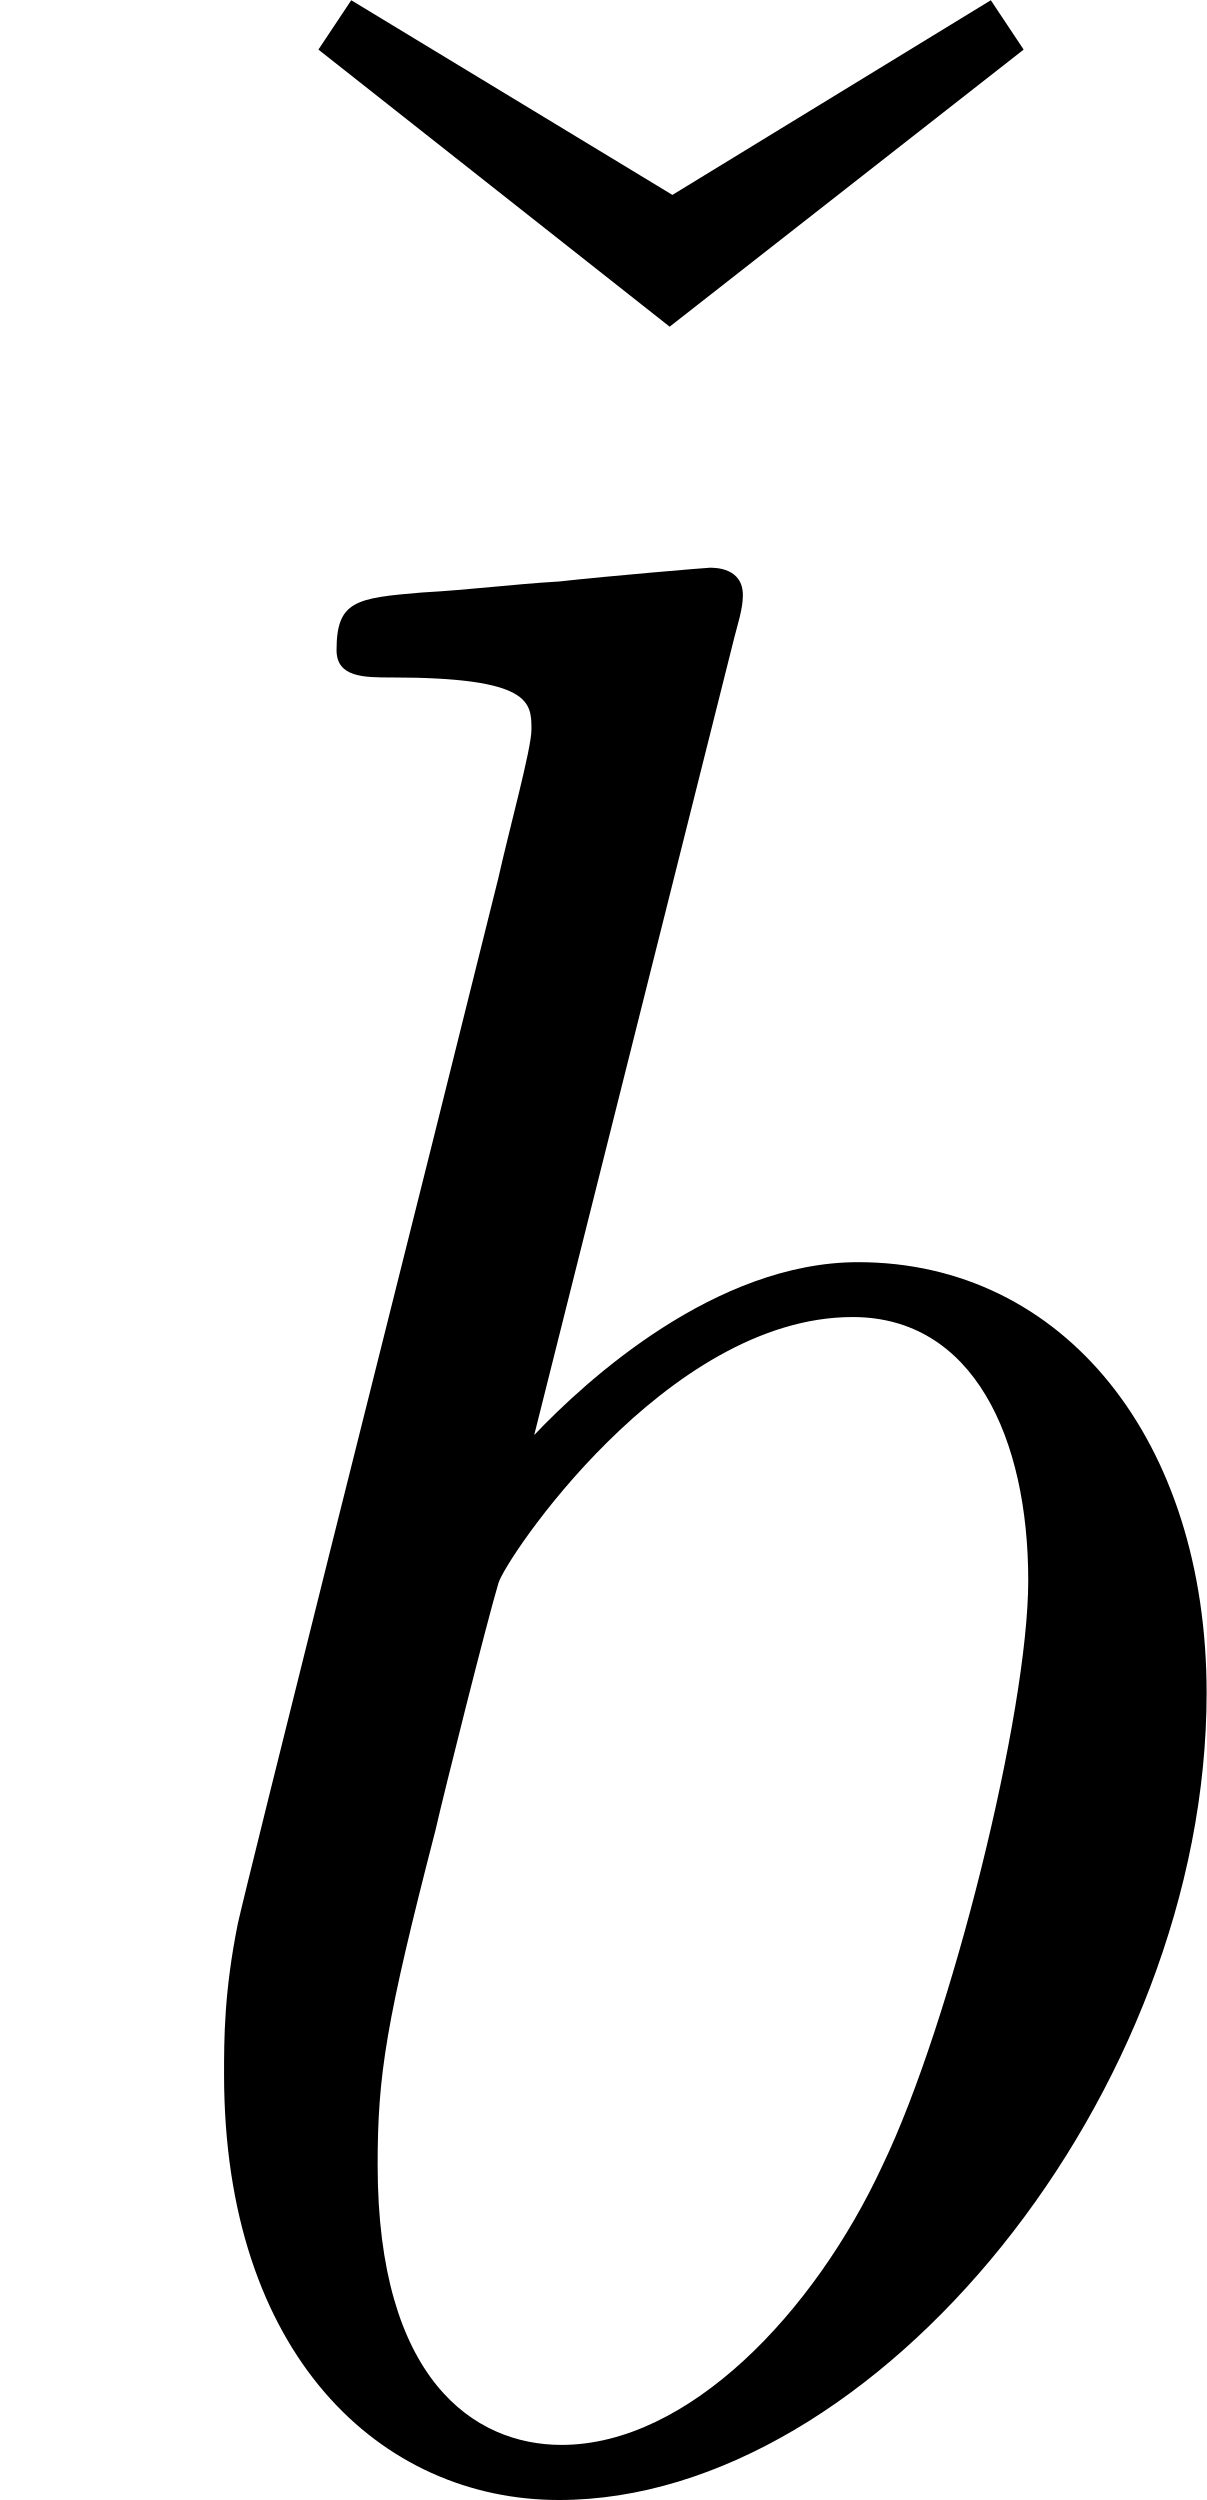
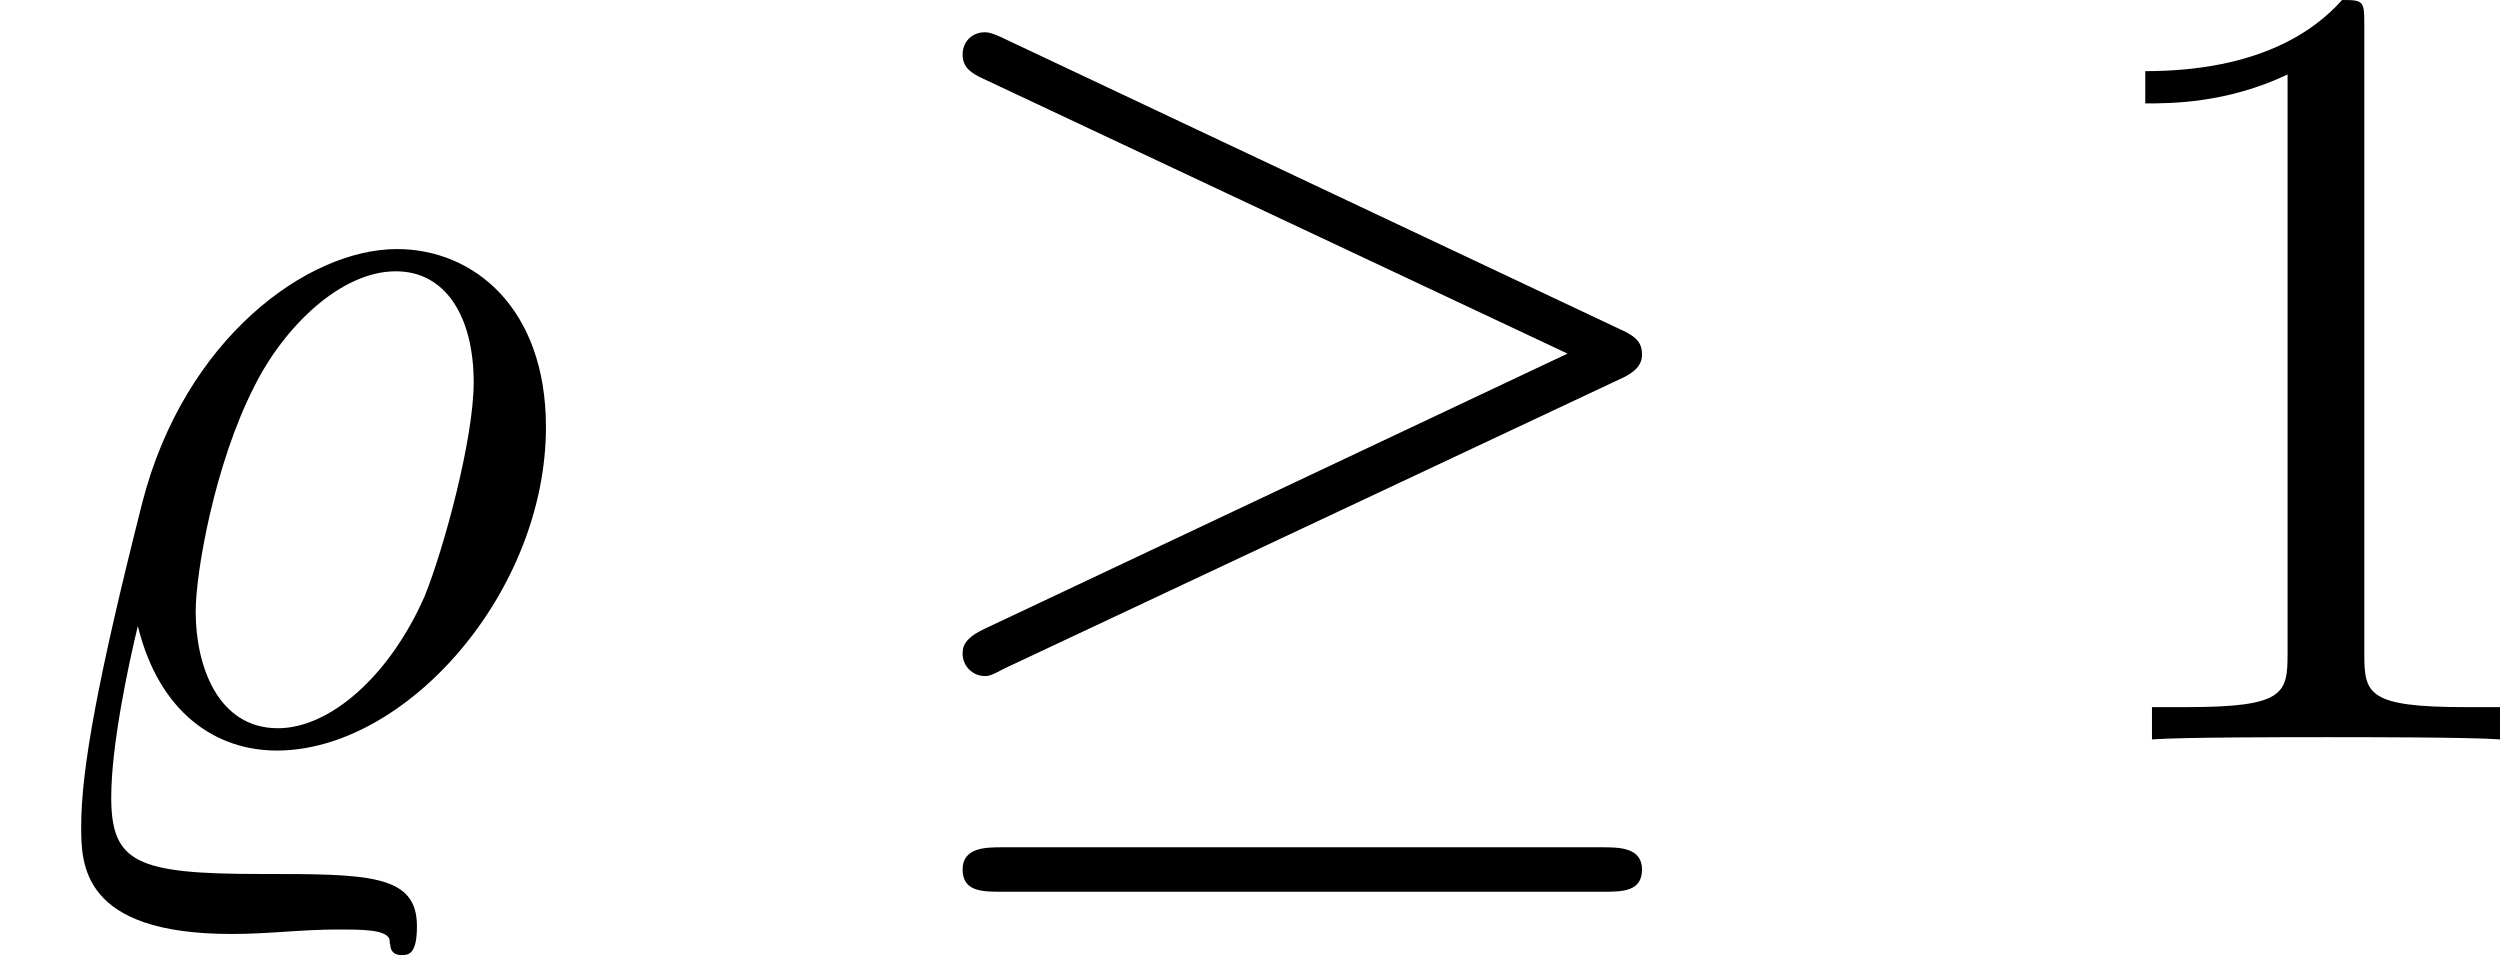
- <svg xmlns="http://www.w3.org/2000/svg" xmlns:xlink="http://www.w3.org/1999/xlink" version="1.1" width="5.256pt" height="10.89pt" viewBox="18.392 471.472 5.256 10.89">
+ <svg xmlns="http://www.w3.org/2000/svg" xmlns:xlink="http://www.w3.org/1999/xlink" version="1.1" width="26.88pt" height="10.269pt" viewBox="81.67 268.165 26.88 10.269">
  <defs>
-     <path id="g22-98" d="M2.762-7.998C2.774-8.046 2.798-8.118 2.798-8.177C2.798-8.297 2.678-8.297 2.654-8.297C2.642-8.297 2.212-8.261 1.997-8.237C1.793-8.225 1.614-8.201 1.399-8.189C1.112-8.165 1.028-8.153 1.028-7.938C1.028-7.819 1.148-7.819 1.267-7.819C1.877-7.819 1.877-7.711 1.877-7.592C1.877-7.508 1.781-7.161 1.733-6.946L1.447-5.798C1.327-5.32 .646-2.606 .598-2.391C.538-2.092 .538-1.889 .538-1.733C.538-.514 1.219 .12 1.997 .12C3.383 .12 4.818-1.662 4.818-3.395C4.818-4.495 4.196-5.272 3.3-5.272C2.678-5.272 2.116-4.758 1.889-4.519L2.762-7.998ZM2.008-.12C1.626-.12 1.207-.406 1.207-1.339C1.207-1.733 1.243-1.961 1.459-2.798C1.494-2.953 1.686-3.718 1.733-3.873C1.757-3.969 2.463-5.033 3.276-5.033C3.802-5.033 4.041-4.507 4.041-3.885C4.041-3.312 3.706-1.961 3.407-1.339C3.108-.693 2.558-.12 2.008-.12Z" />
-     <path id="g32-20" d="M2.929-6.767L1.53-7.615L1.387-7.4L2.917-6.193L4.459-7.4L4.316-7.615L2.929-6.767Z" />
+     <path id="g32-49" d="M3.443-7.663C3.443-7.938 3.443-7.95 3.204-7.95C2.917-7.627 2.319-7.185 1.088-7.185V-6.838C1.363-6.838 1.961-6.838 2.618-7.149V-.921C2.618-.49 2.582-.347 1.53-.347H1.16V0C1.482-.024 2.642-.024 3.037-.024S4.579-.024 4.902 0V-.347H4.531C3.479-.347 3.443-.49 3.443-.921V-7.663Z" />
+     <path id="g20-21" d="M8.058-3.873C8.225-3.945 8.297-4.029 8.297-4.136C8.297-4.256 8.249-4.328 8.058-4.411L1.47-7.52C1.303-7.603 1.255-7.603 1.231-7.603C1.088-7.603 .992-7.496 .992-7.364C.992-7.221 1.088-7.161 1.219-7.101L7.496-4.148L1.243-1.196C1.004-1.088 .992-.992 .992-.921C.992-.789 1.1-.681 1.231-.681C1.267-.681 1.291-.681 1.447-.765L8.058-3.873ZM7.878 1.638C8.082 1.638 8.297 1.638 8.297 1.399S8.046 1.16 7.867 1.16H1.423C1.243 1.16 .992 1.16 .992 1.399S1.207 1.638 1.411 1.638H7.878Z" />
+     <path id="g22-37" d="M1.482-1.219C1.71-.287 2.319 .12 2.977 .12C4.364 .12 5.87-1.578 5.87-3.359C5.87-4.639 5.093-5.272 4.268-5.272C3.312-5.272 1.985-4.316 1.53-2.546C1.052-.658 .873 .323 .873 .933C.873 1.339 .873 2.092 2.487 2.092C2.905 2.092 3.228 2.044 3.634 2.044C3.885 2.044 4.136 2.044 4.184 2.14C4.196 2.164 4.184 2.2 4.196 2.2C4.196 2.283 4.244 2.319 4.316 2.319S4.483 2.319 4.483 2.008C4.483 1.447 3.957 1.447 2.798 1.447C1.47 1.447 1.196 1.327 1.196 .622C1.196 .072 1.375-.777 1.482-1.219ZM2.989-.12C2.343-.12 2.104-.789 2.104-1.375C2.104-1.793 2.307-2.965 2.738-3.802C3.061-4.447 3.67-5.033 4.256-5.033C4.794-5.033 5.093-4.543 5.093-3.838C5.093-3.228 4.77-2.044 4.567-1.542C4.184-.669 3.539-.12 2.989-.12Z" />
  </defs>
  <g id="page1">
-     <use x="18.392" y="479.088" xlink:href="#g32-20" />
-     <use x="18.83" y="482.242" xlink:href="#g22-98" />
+     <use x="81.67" y="276.115" xlink:href="#g22-37" />
+     <use x="91.028" y="276.115" xlink:href="#g20-21" />
+     <use x="103.648" y="276.115" xlink:href="#g32-49" />
  </g>
</svg>
